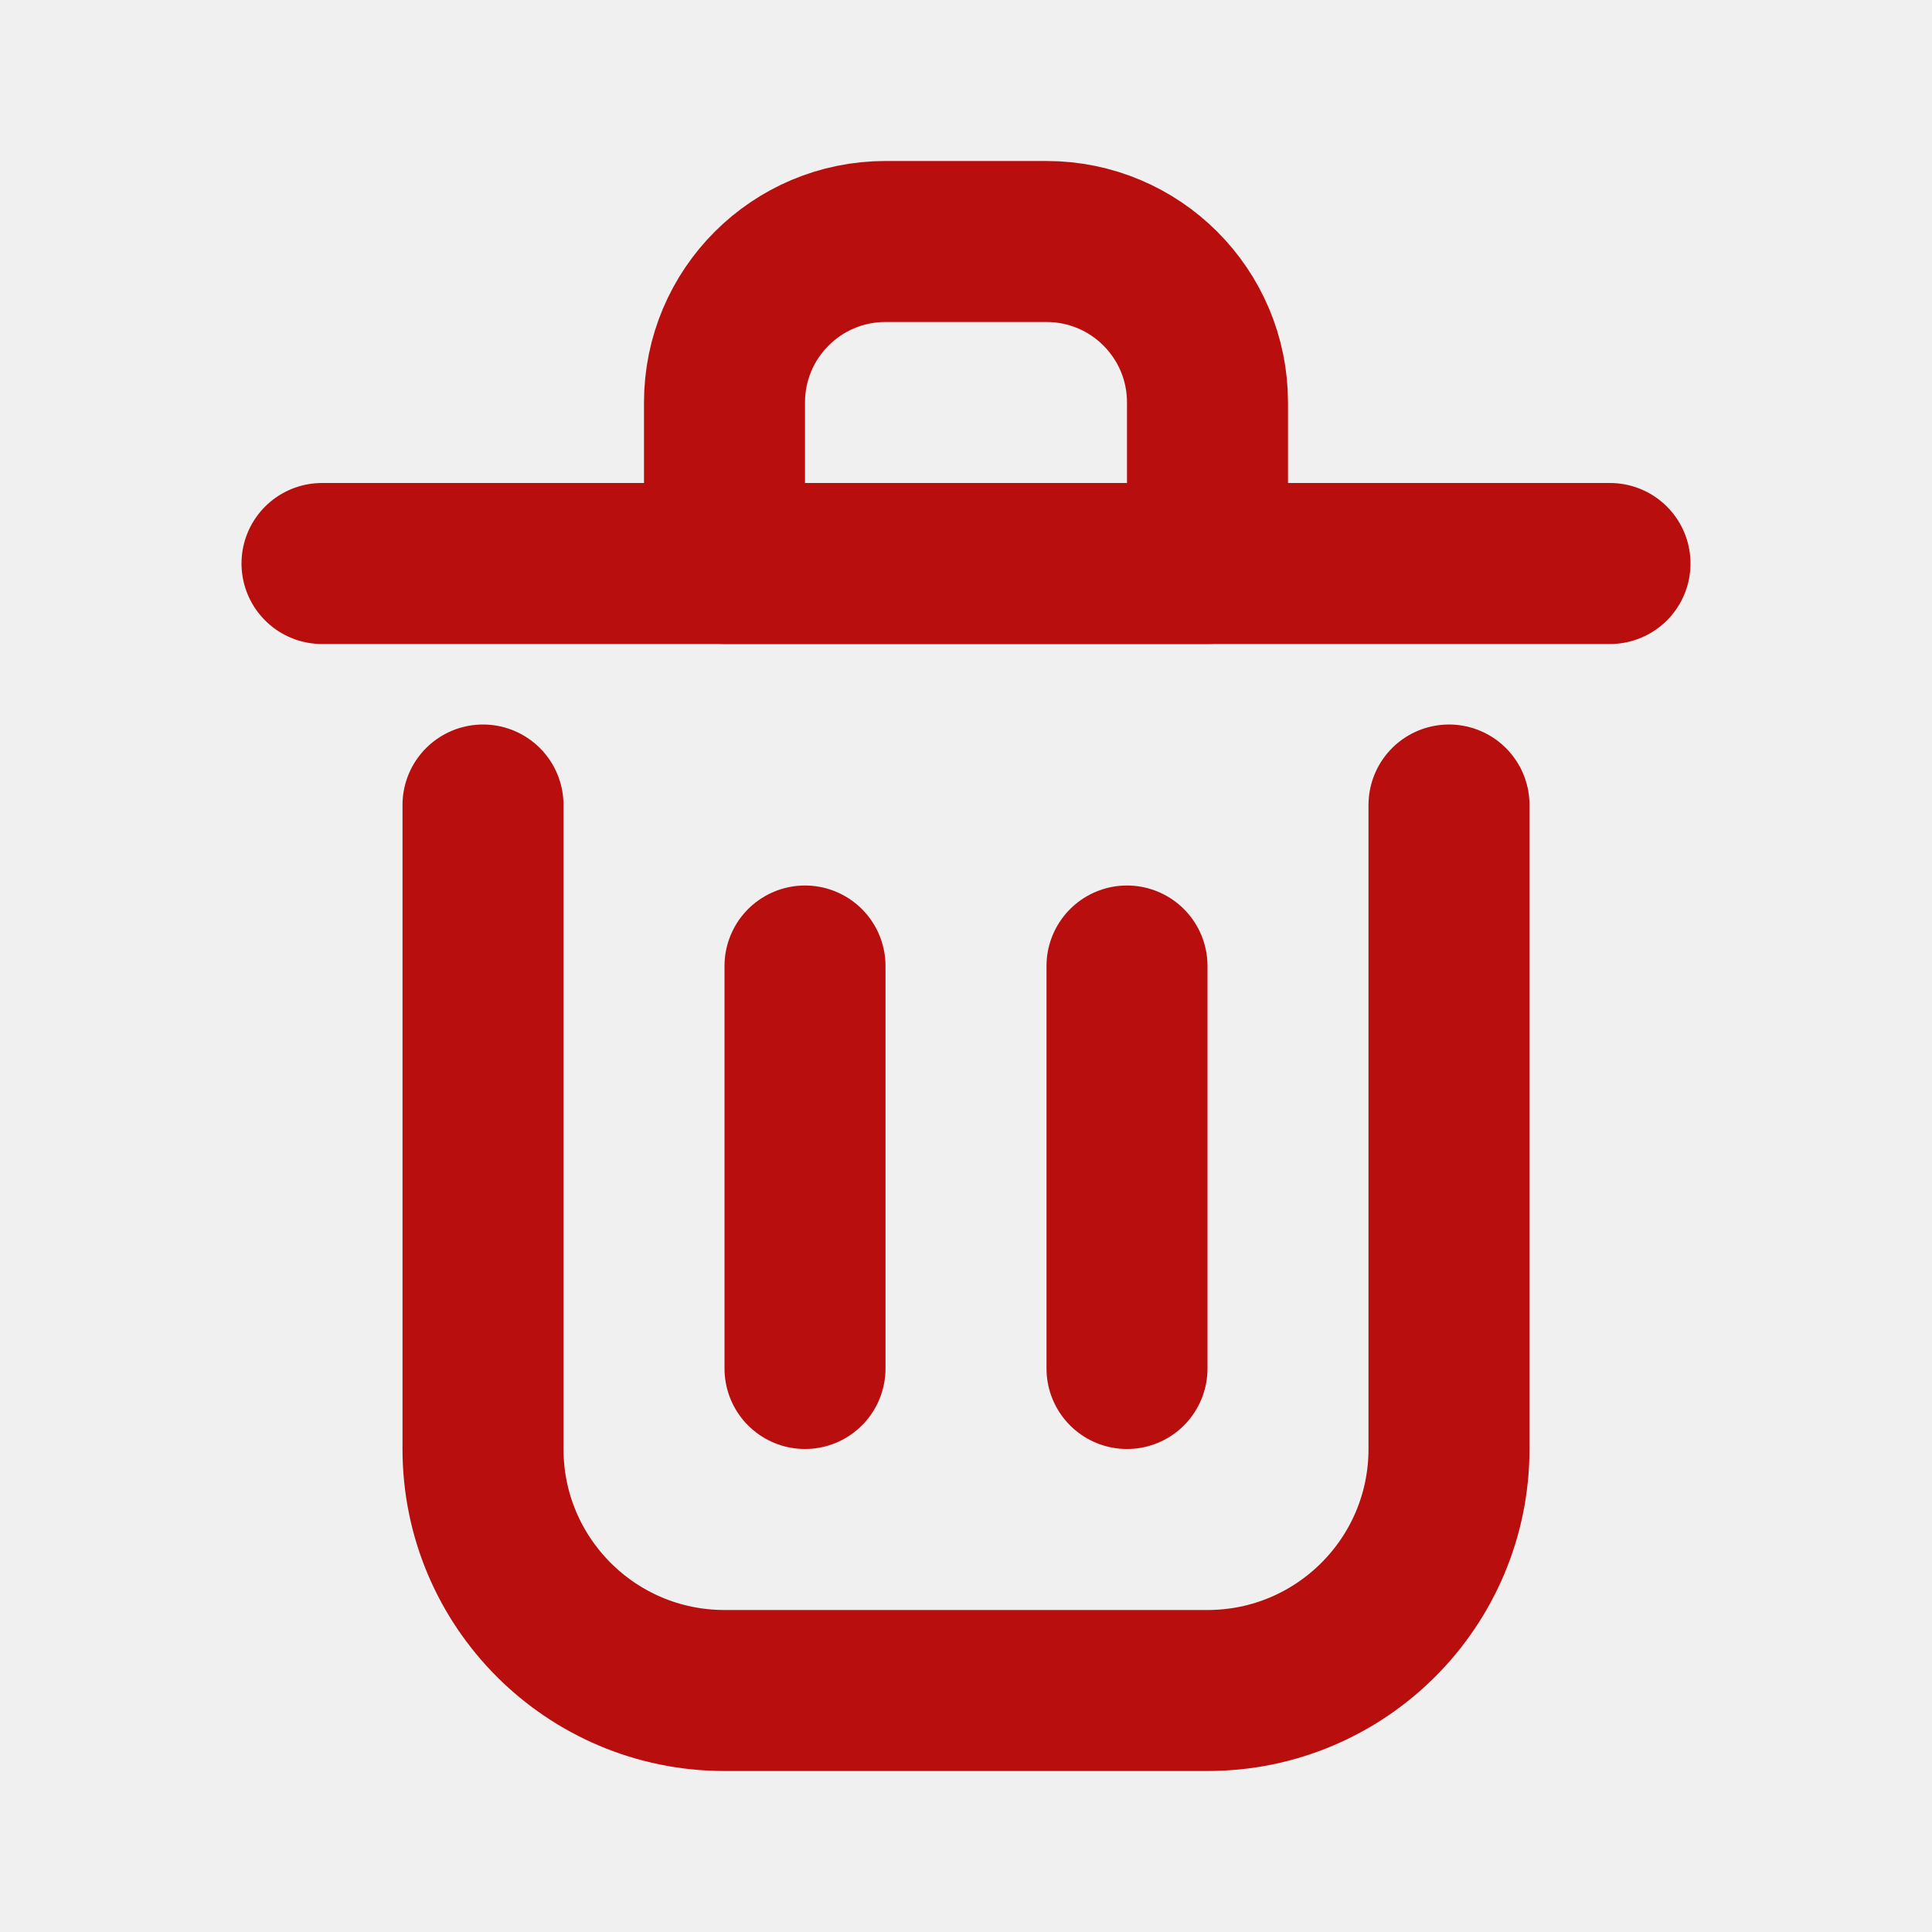
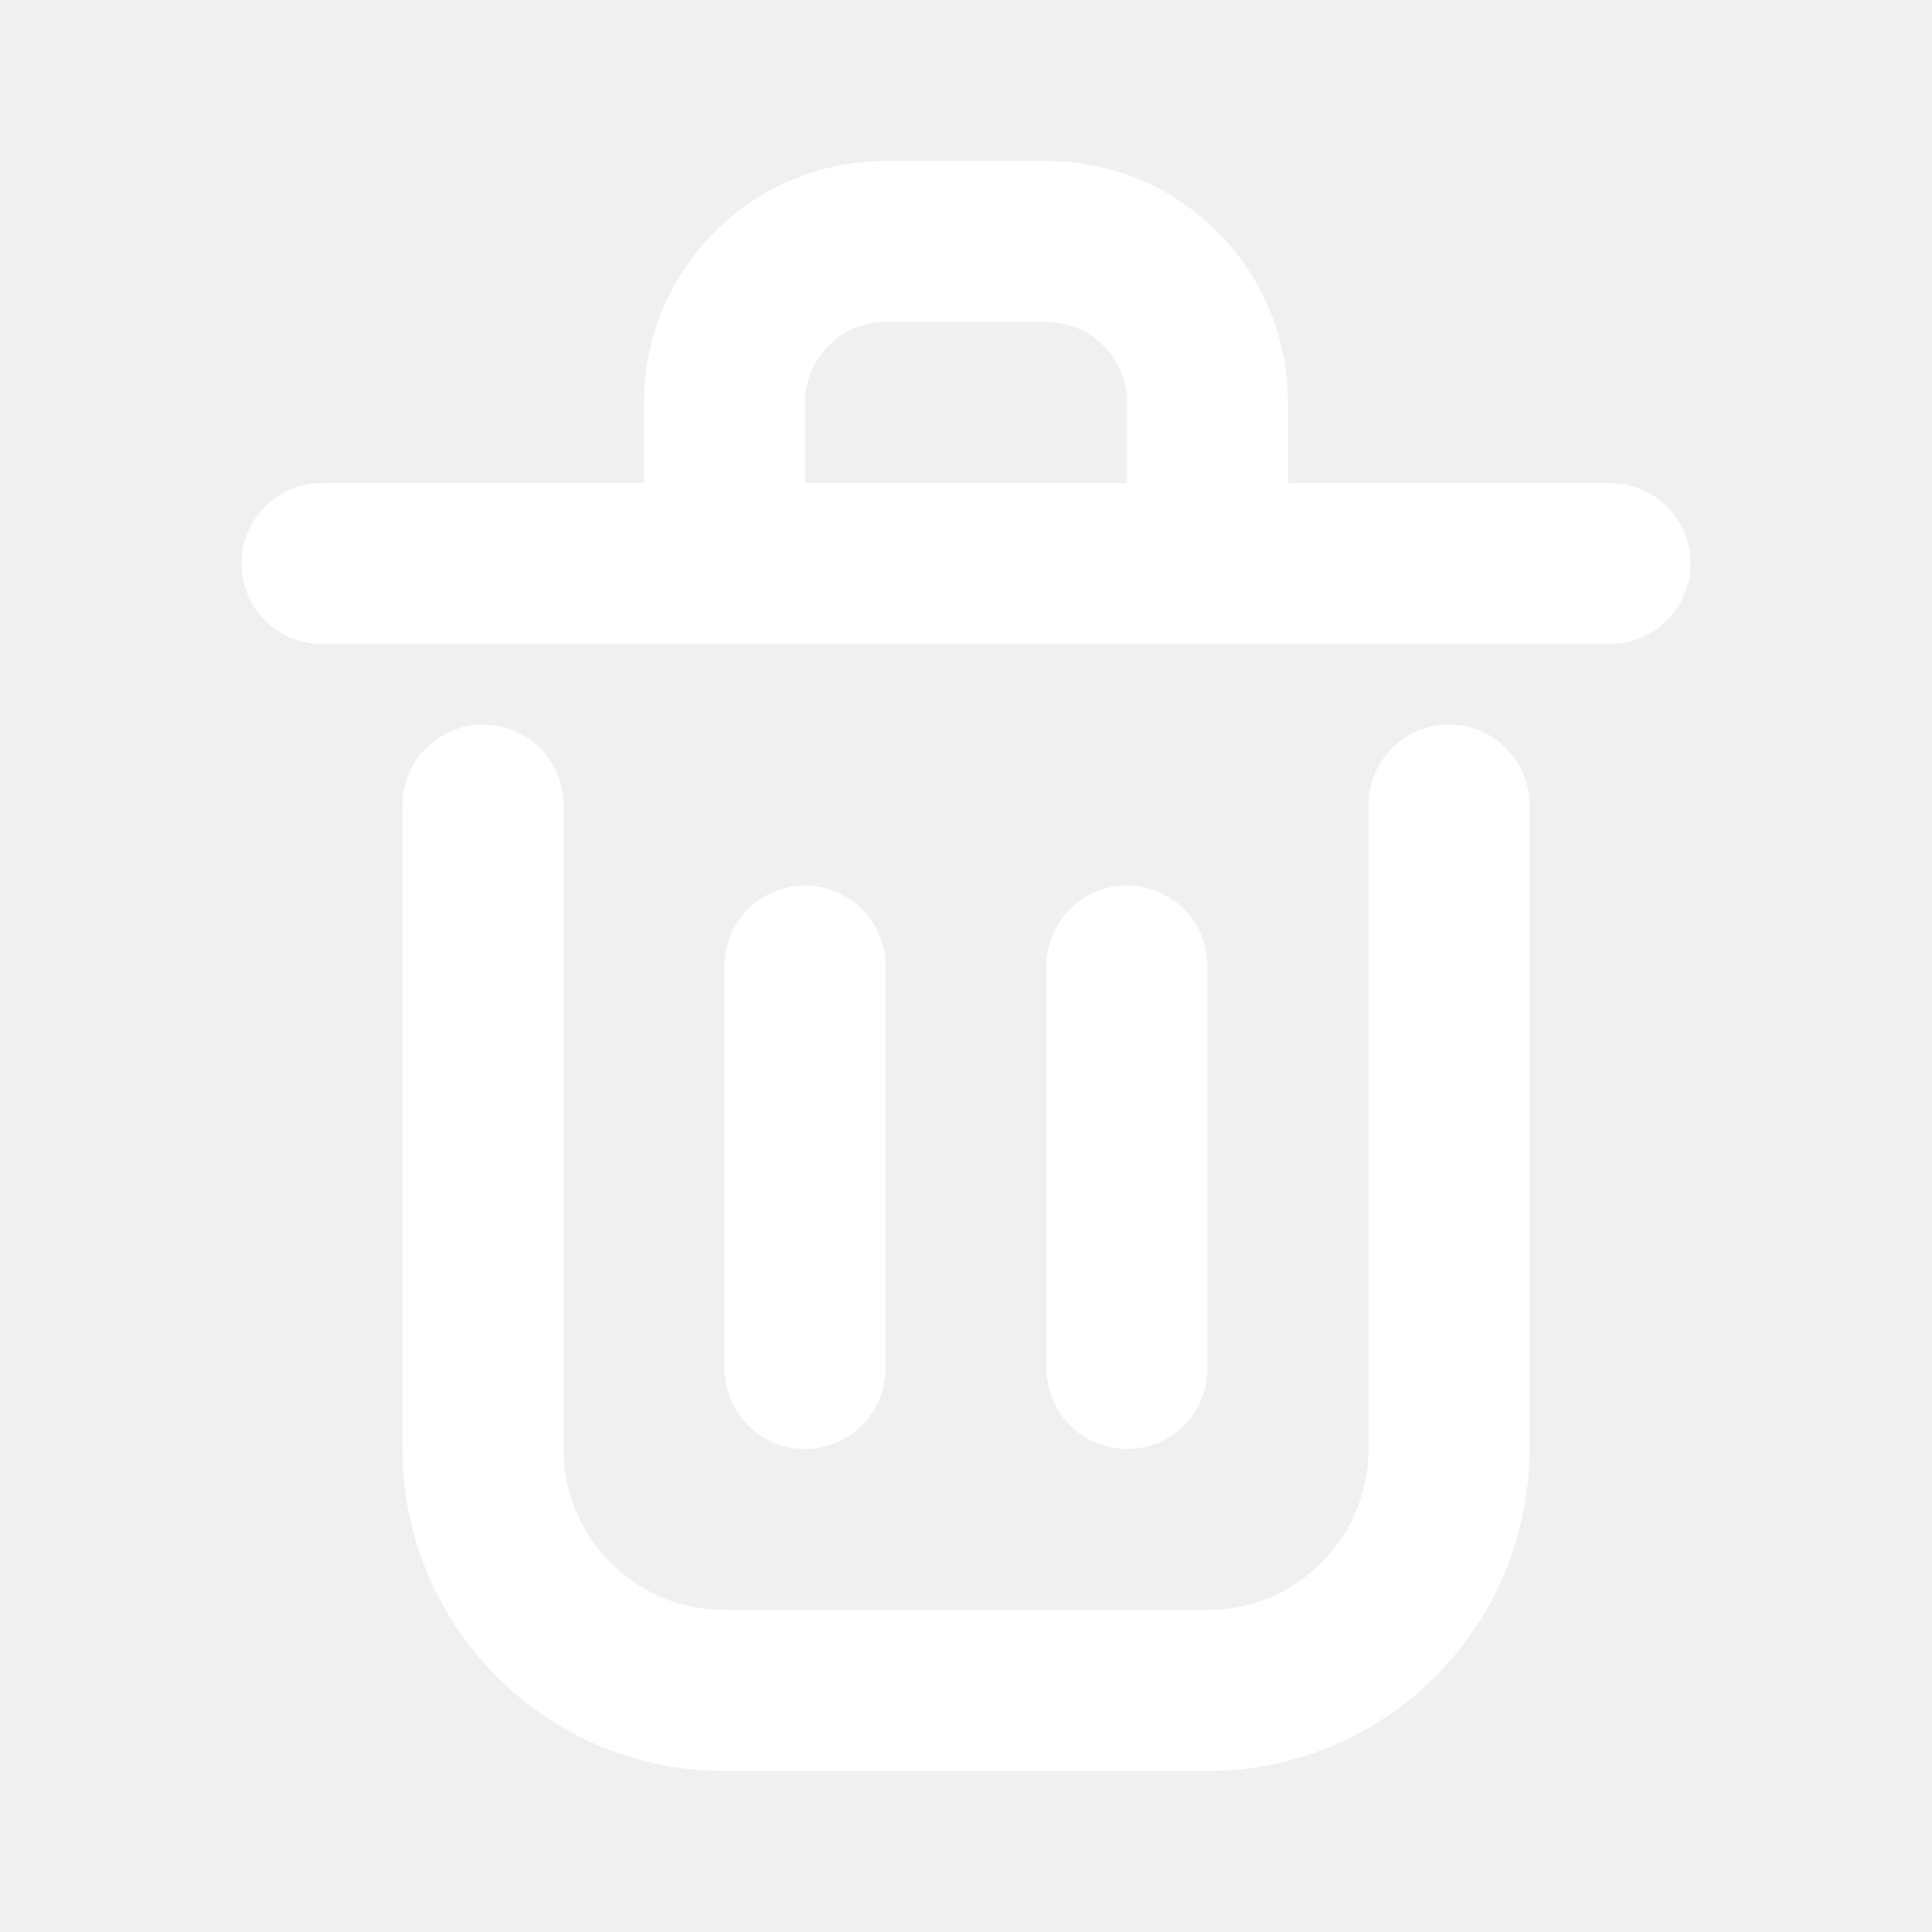
<svg xmlns="http://www.w3.org/2000/svg" width="800px" height="800px" viewBox="0 0 24 24" fill="none">
  <g id="SVGRepo_bgCarrier" stroke-width="0" />
  <g id="SVGRepo_tracerCarrier" stroke-linecap="round" stroke-linejoin="round" />
  <g id="SVGRepo_iconCarrier">
-     <path d="M10 12V17" stroke="#b90e0e" stroke-width="2" stroke-linecap="round" stroke-linejoin="round" />
-     <path d="M14 12V17" stroke="#b90e0e" stroke-width="2" stroke-linecap="round" stroke-linejoin="round" />
-     <path d="M4 7H20" stroke="#b90e0e" stroke-width="2" stroke-linecap="round" stroke-linejoin="round" />
-     <path d="M6 10V18C6 19.657 7.343 21 9 21H15C16.657 21 18 19.657 18 18V10" stroke="#b90e0e" stroke-width="2" stroke-linecap="round" stroke-linejoin="round" />
-     <path d="M9 5C9 3.895 9.895 3 11 3H13C14.105 3 15 3.895 15 5V7H9V5Z" stroke="#b90e0e" stroke-width="2" stroke-linecap="round" stroke-linejoin="round" />
+     <path d="M10 12V17" stroke="#ffffff" stroke-width="2" stroke-linecap="round" stroke-linejoin="round" />
+     <path d="M14 12V17" stroke="#ffffff" stroke-width="2" stroke-linecap="round" stroke-linejoin="round" />
+     <path d="M4 7H20" stroke="#ffffff" stroke-width="2" stroke-linecap="round" stroke-linejoin="round" />
+     <path d="M6 10V18C6 19.657 7.343 21 9 21H15C16.657 21 18 19.657 18 18V10" stroke="#ffffff" stroke-width="2" stroke-linecap="round" stroke-linejoin="round" />
+     <path d="M9 5C9 3.895 9.895 3 11 3H13C14.105 3 15 3.895 15 5V7H9V5Z" stroke="#ffffff" stroke-width="2" stroke-linecap="round" stroke-linejoin="round" />
  </g>
</svg>
